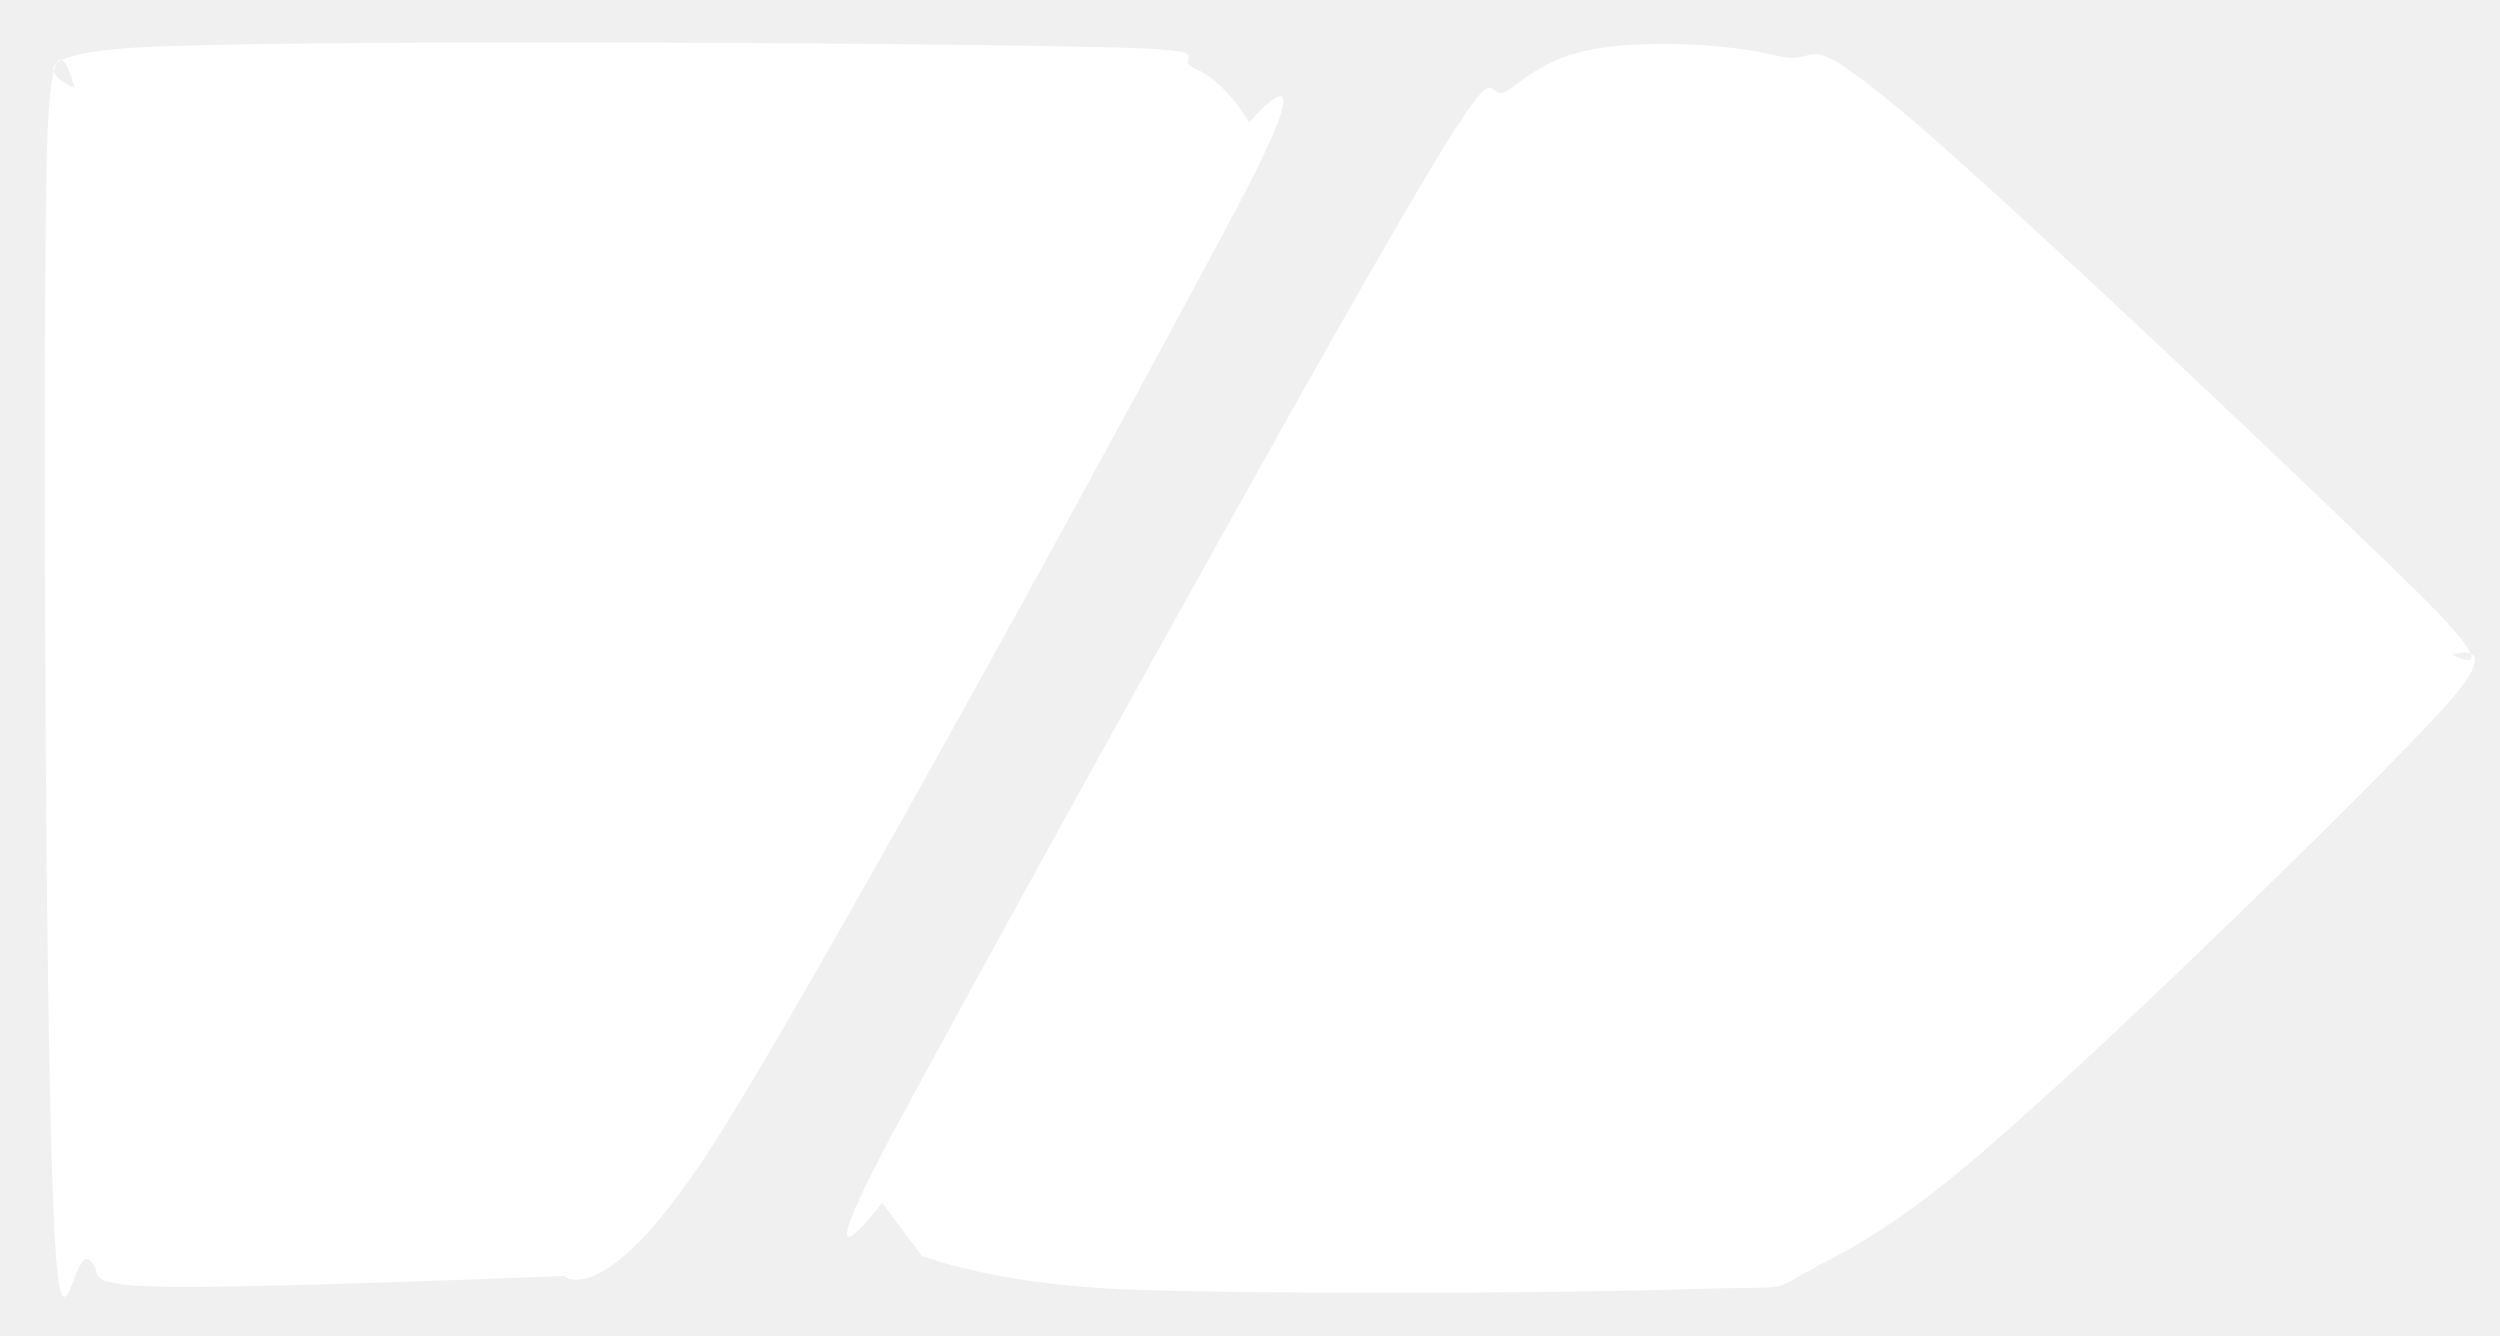
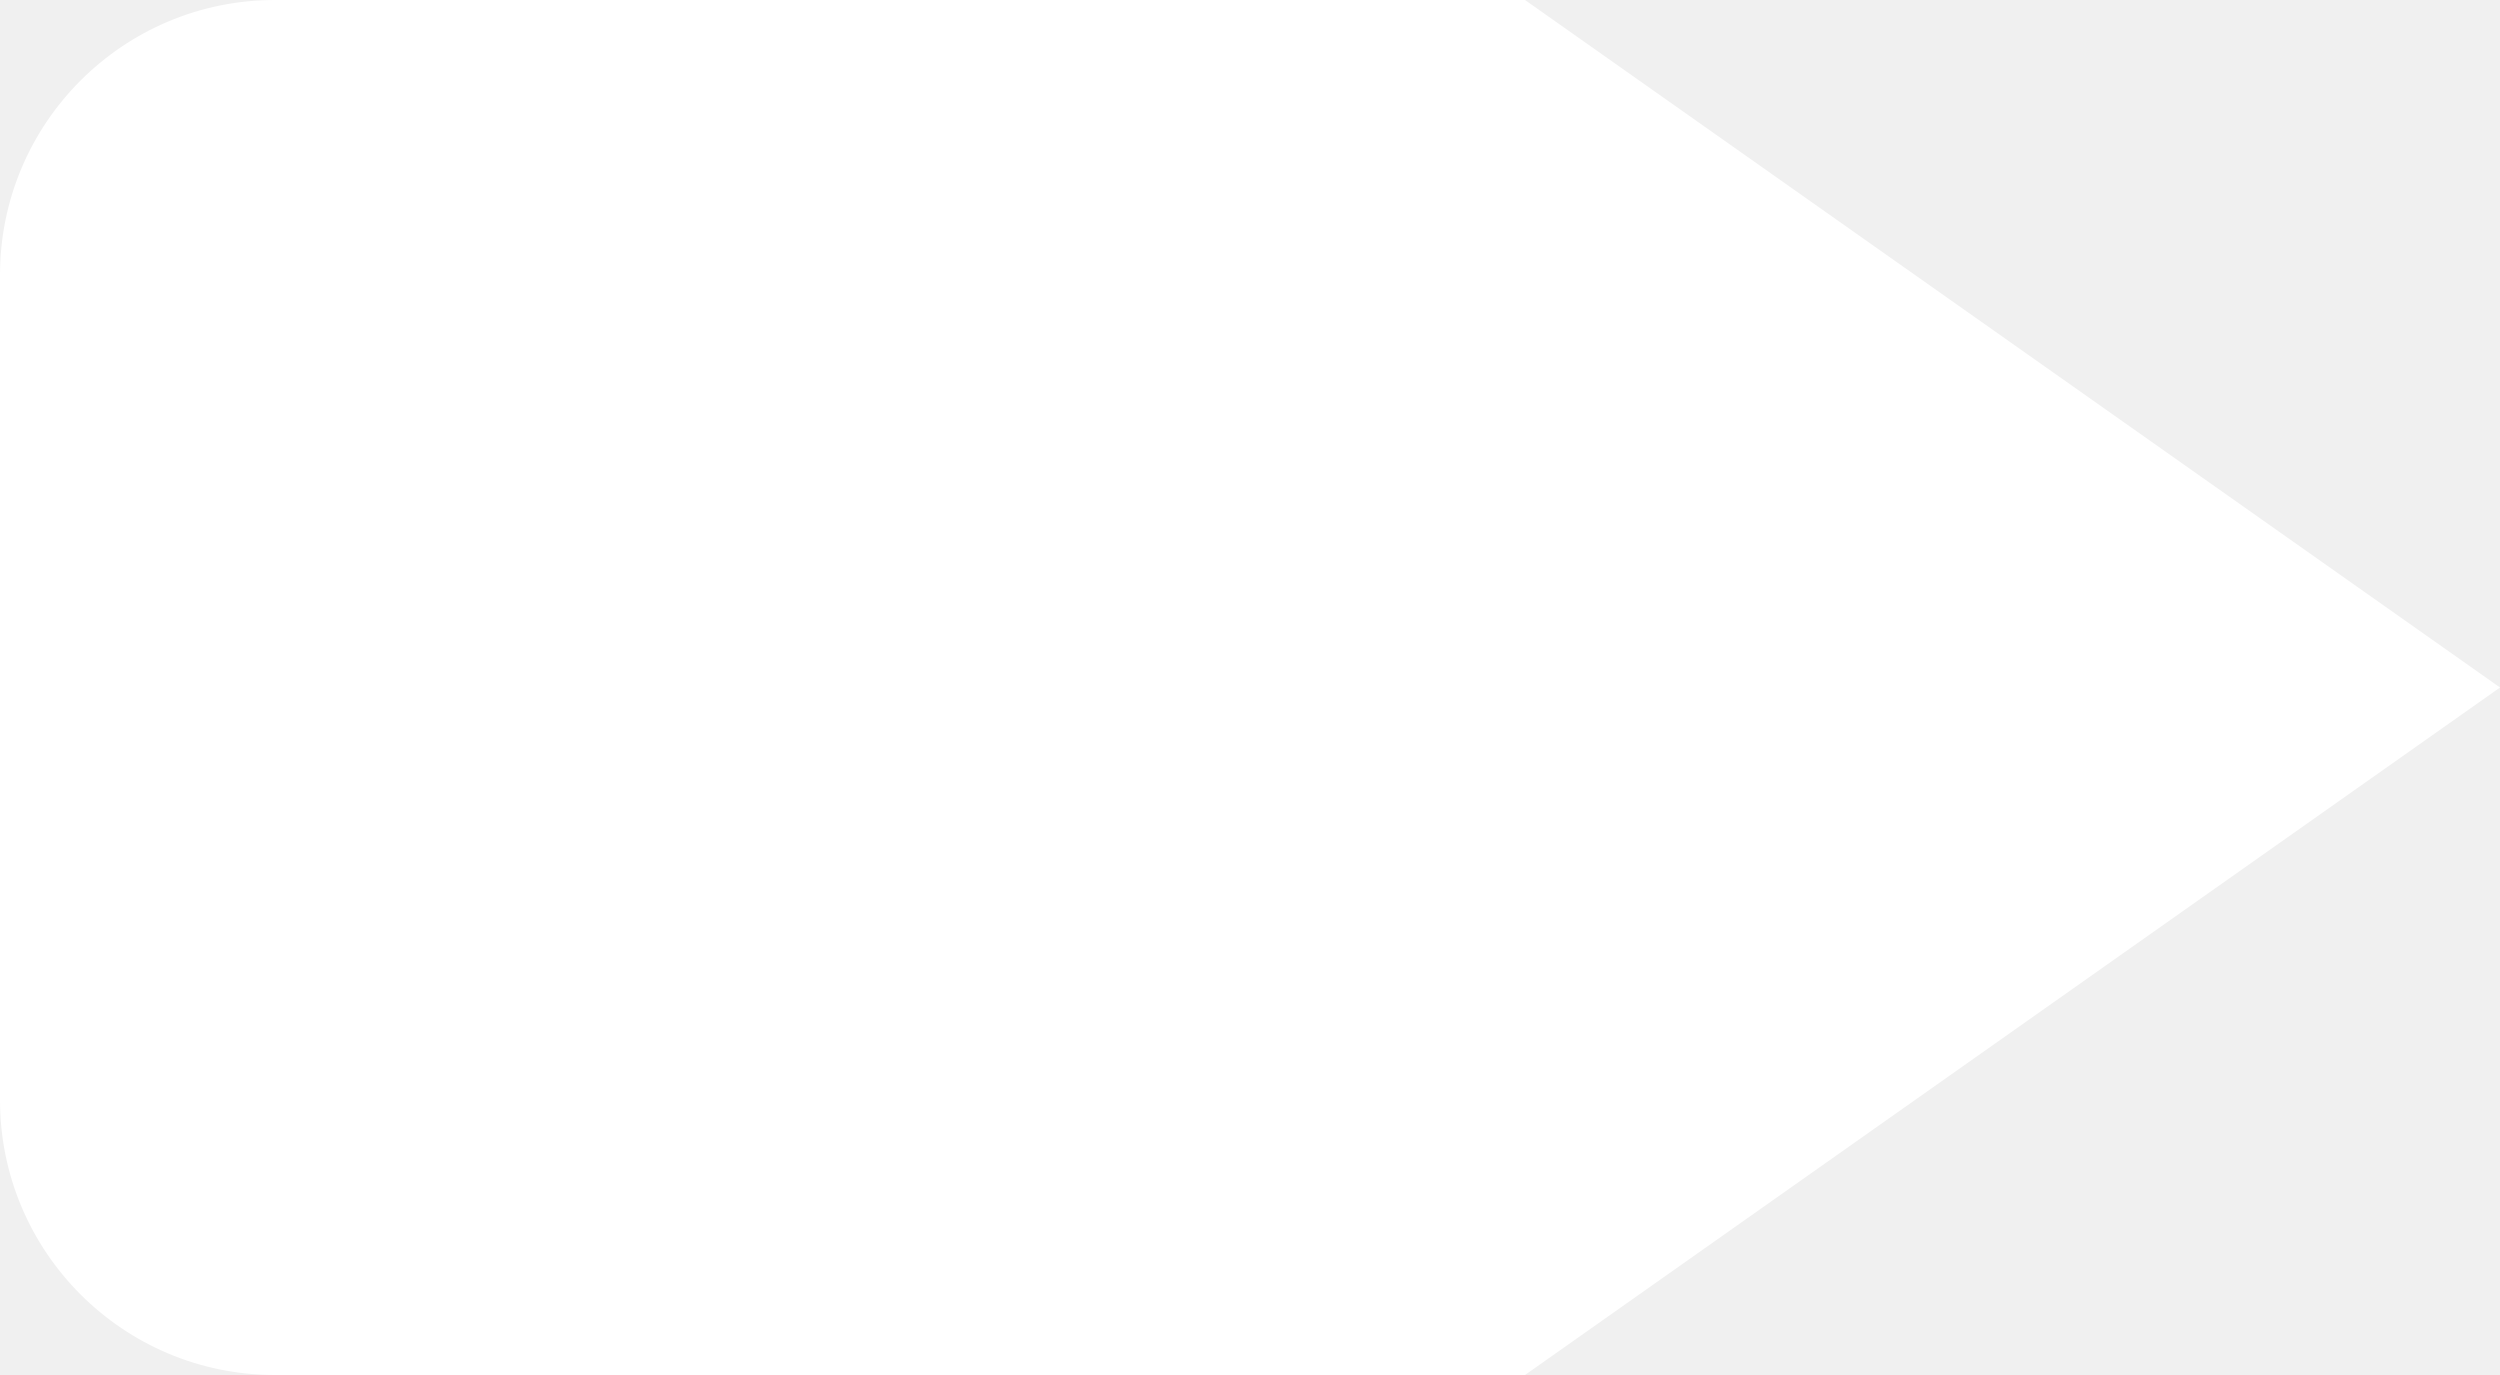
- <svg xmlns="http://www.w3.org/2000/svg" width="18.79" height="10.04" viewBox="4.45 8.46 18.79 10.04">
-   <path d="M5.62 8.81C4.38 8.86 5.01 9.12 5.01 9.12C5.01 9.12 4.82 8.35 4.8 9.75C4.77 11.15 4.79 16.14 4.85 17.5C4.9 18.86 5 17.82 5.12 17.93C5.25 18.03 5.03 18.11 5.62 18.13C6.22 18.15 8.69 18.05 8.69 18.05C8.69 18.05 9 18.35 9.85 17C10.7 15.65 13.12 11.21 13.79 9.94C14.45 8.67 13.84 9.38 13.84 9.38C13.84 9.38 13.66 9.07 13.44 8.98C13.21 8.88 13.8 8.83 12.5 8.81C11.2 8.78 6.87 8.76 5.62 8.81ZM16.56 8.81C16.23 8.85 16.06 8.93 15.81 9.12C15.56 9.32 15.84 8.64 15.06 9.97C14.28 11.29 11.79 15.8 11.12 17.05C10.46 18.31 11.08 17.5 11.08 17.5C11.08 17.5 11.38 17.9 11.38 17.9C11.38 17.9 11.92 18.11 12.88 18.15C13.83 18.19 16.25 18.18 17.12 18.15C18 18.12 17.7 18.19 18.12 17.97C18.55 17.75 18.93 17.51 19.7 16.81C20.48 16.12 22.26 14.39 22.79 13.81C23.32 13.24 22.88 13.38 22.88 13.38C22.88 13.38 23.33 13.62 22.65 12.94C21.96 12.26 19.56 9.98 18.75 9.3C17.94 8.63 18.18 8.96 17.81 8.88C17.45 8.79 16.9 8.77 16.56 8.81Z" fill="#ffffff" fill-rule="evenodd" />
+ <svg xmlns="http://www.w3.org/2000/svg" width="20.00" height="11.00" viewBox="0 0 20.00 11.00">
+   <path d="M2.20 0.00H12.20V11.00H2.20A2.20 2.20 0 0 1 0.00 8.80V2.20A2.20 2.20 0 0 1 2.20 0.00ZM12.20 0.00L20.00 5.50L12.20 11.00Z" fill="#fff" />
</svg>
